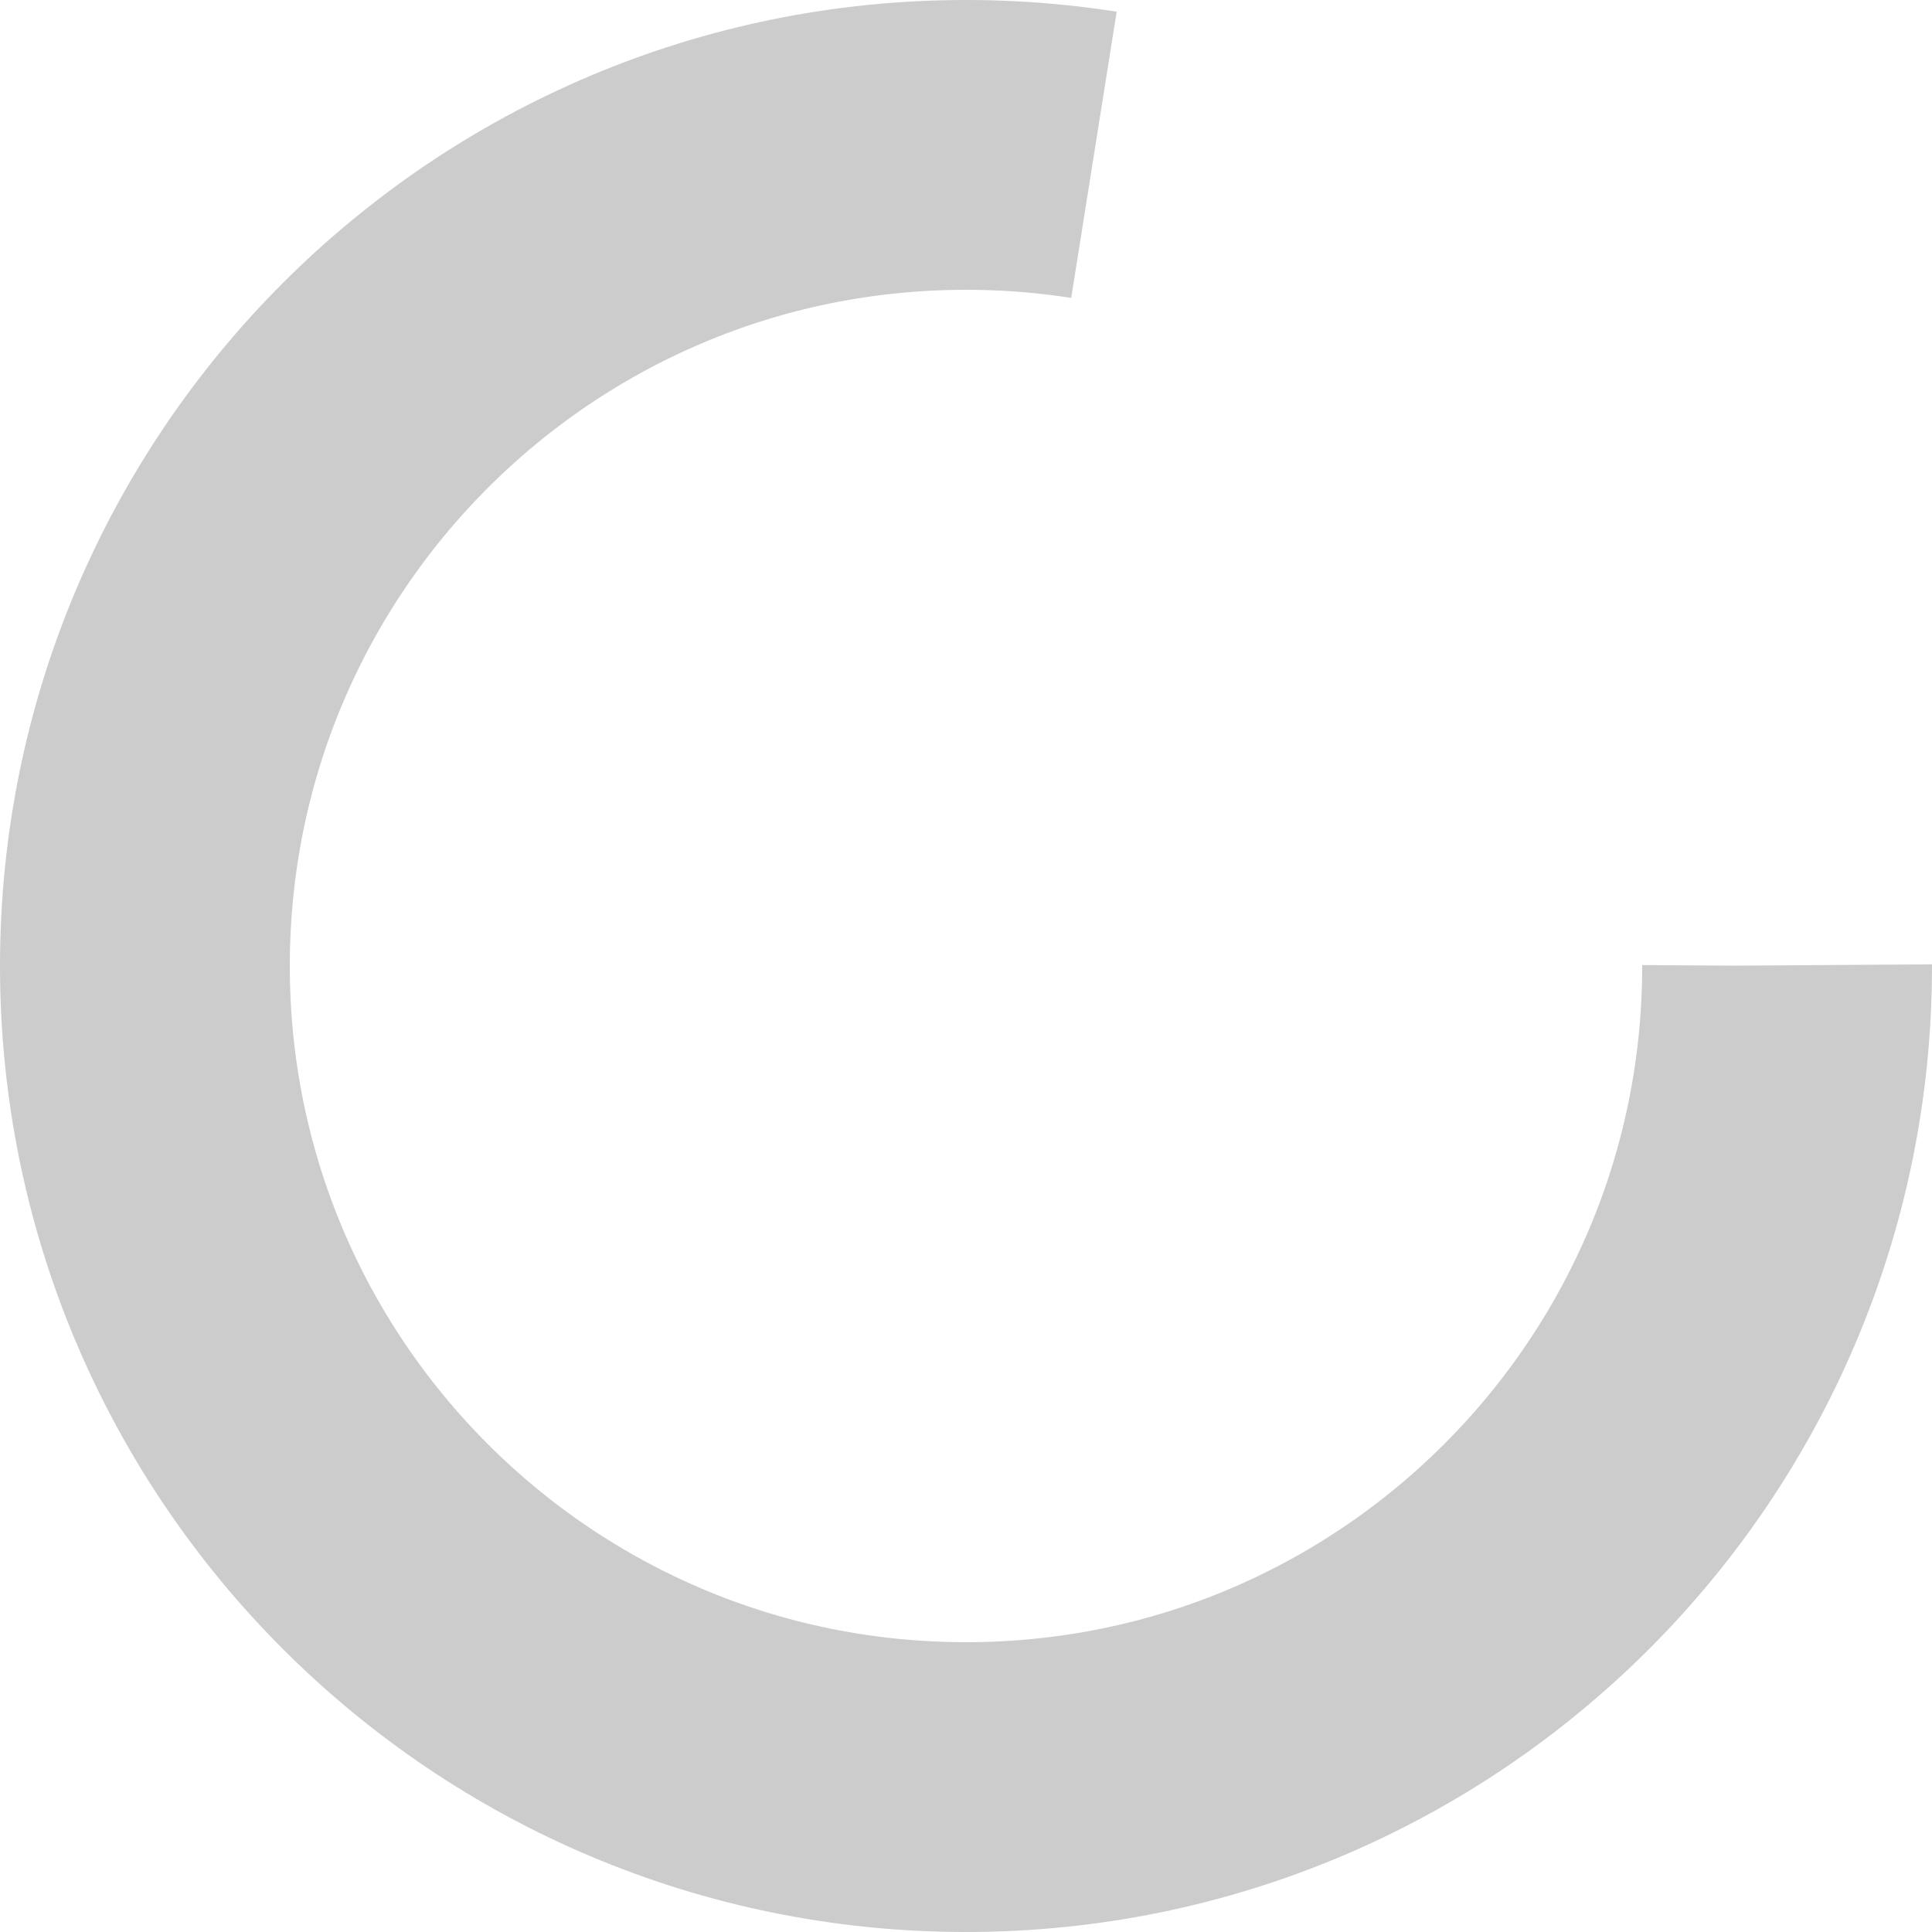
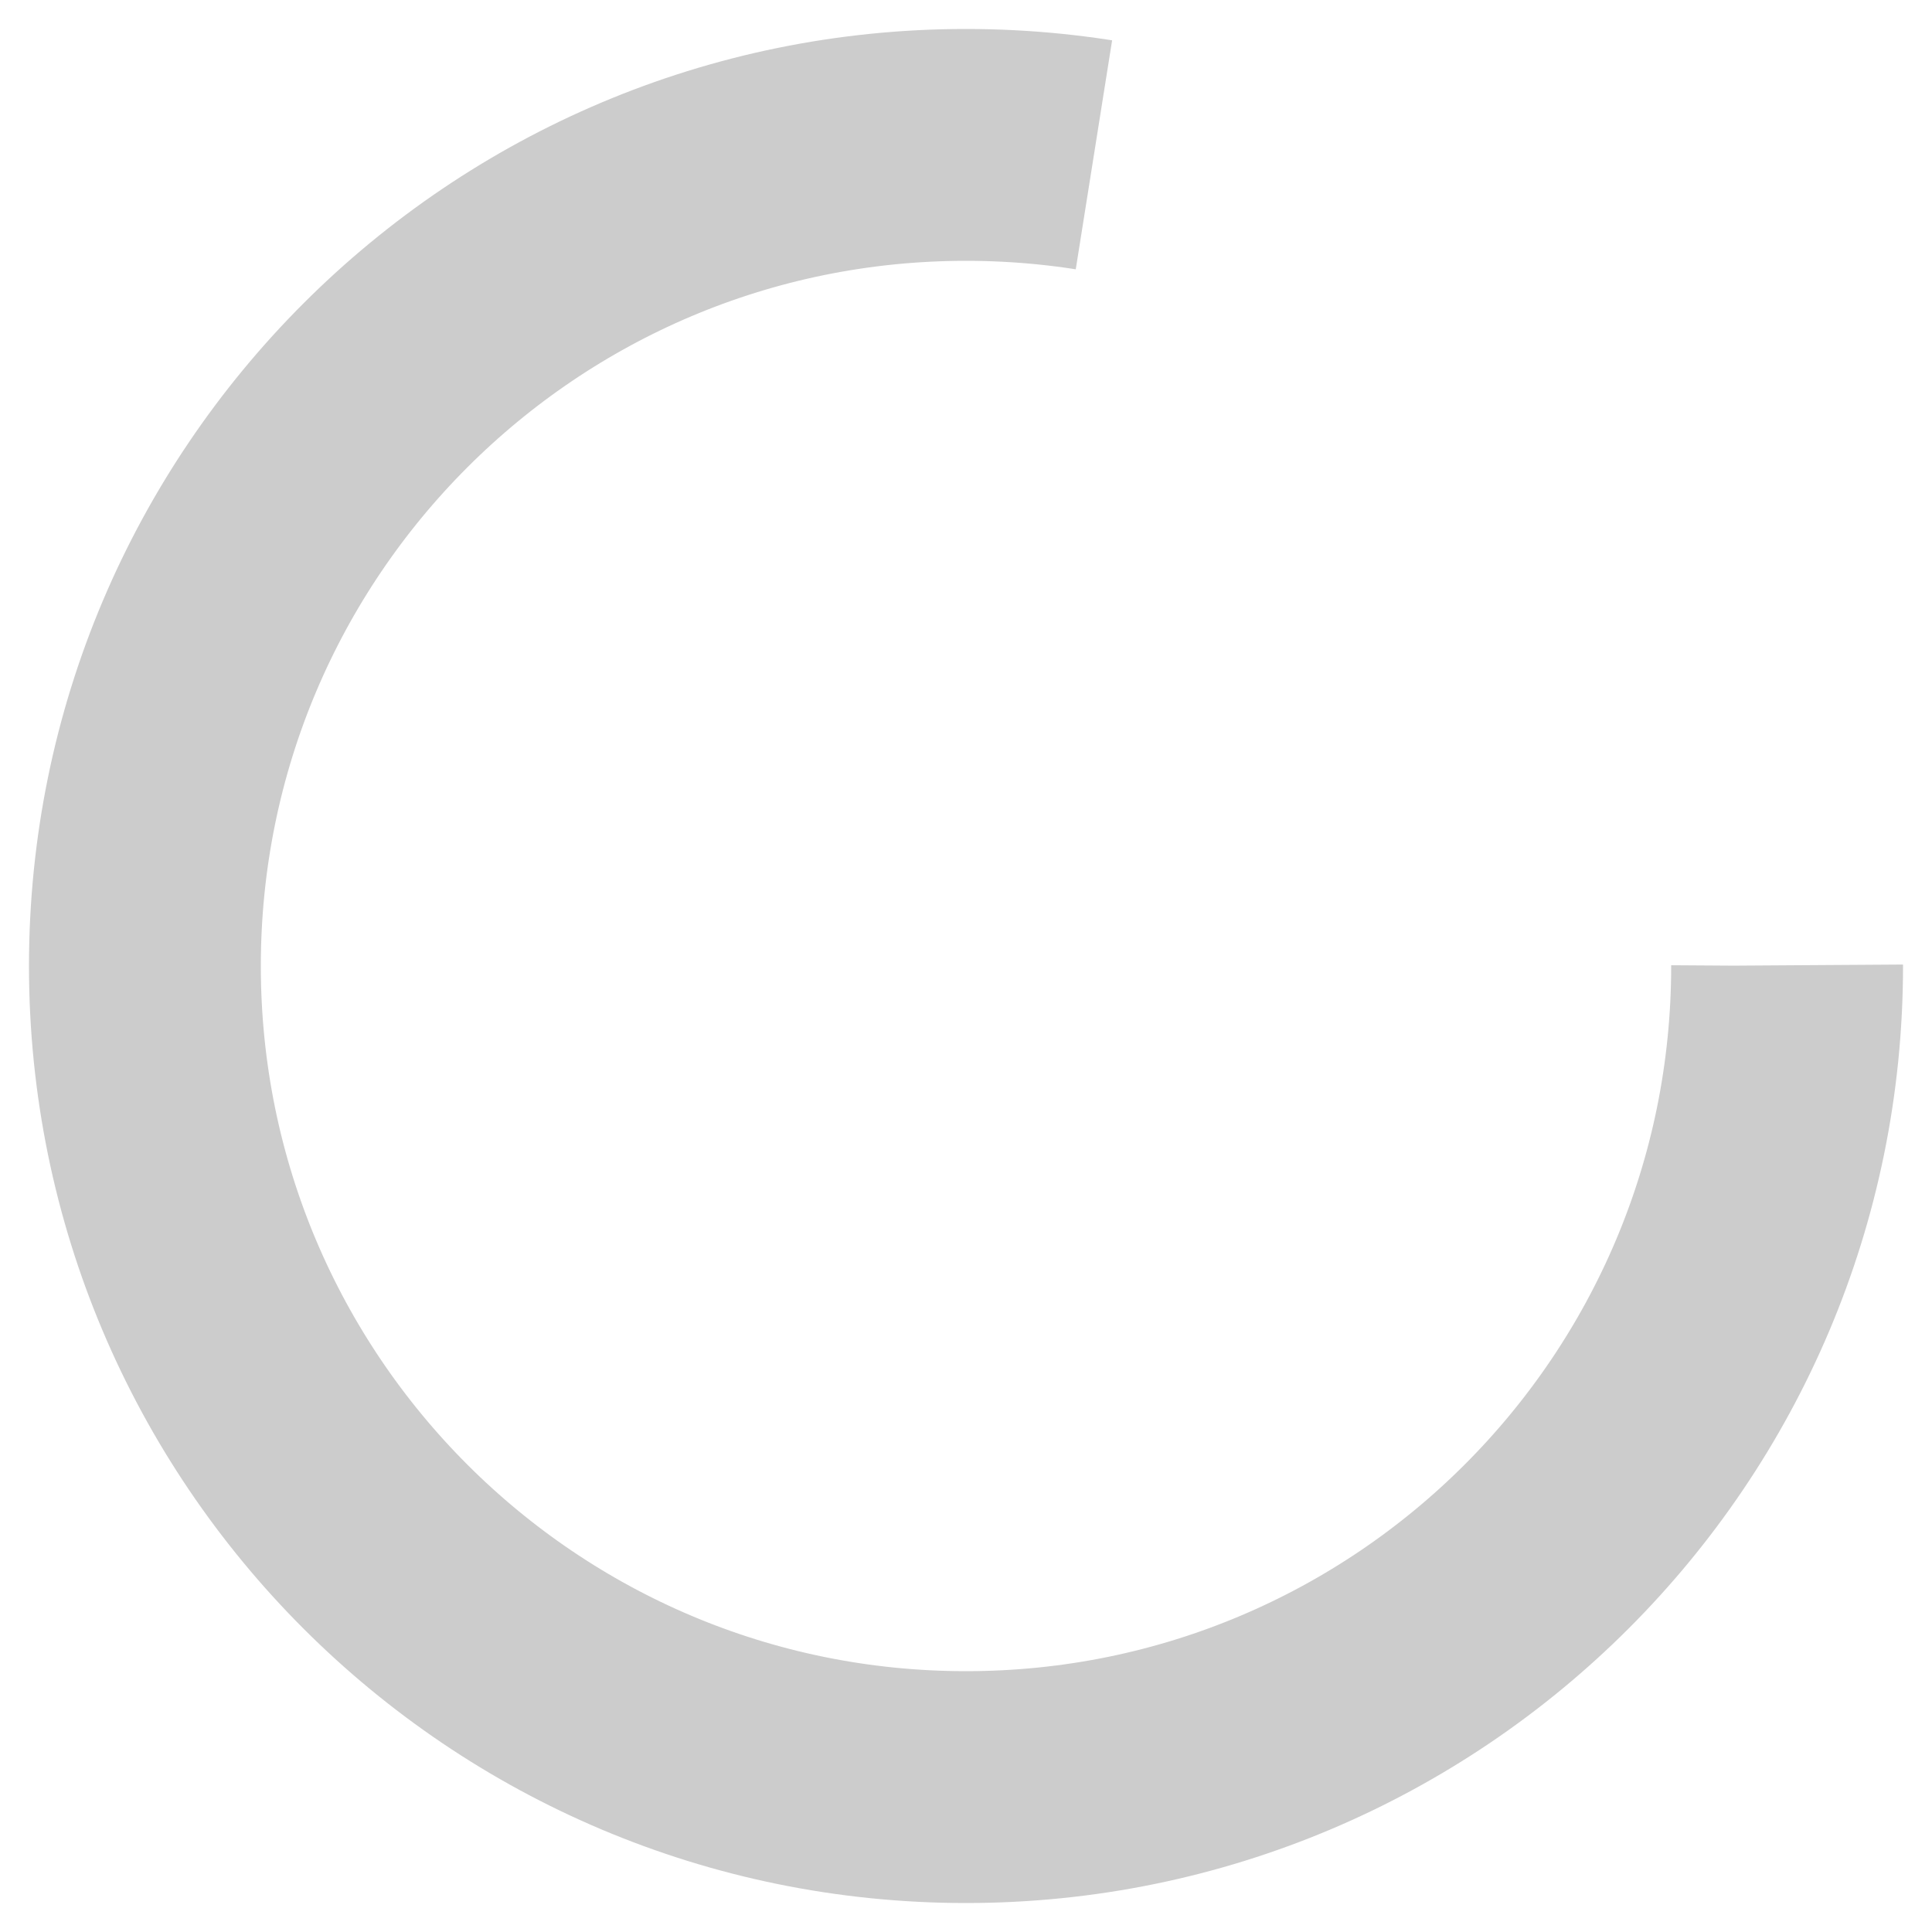
<svg xmlns="http://www.w3.org/2000/svg" width="44px" height="44px" viewBox="0 0 100 100" preserveAspectRatio="xMidYMid" class="uil-ring">
  <rect x="0" y="0" width="100" height="100" fill="none" class="bk" />
-   <circle cx="50" cy="50" r="42.5" stroke-dasharray="206.952 60.083" stroke="#cccccc" fill="none" stroke-width="15" />
+   <circle cx="50" cy="50" r="42.5" stroke-dasharray="206.952 60.083" stroke="#cccccc" fill="none" stroke-width="12" />
</svg>
